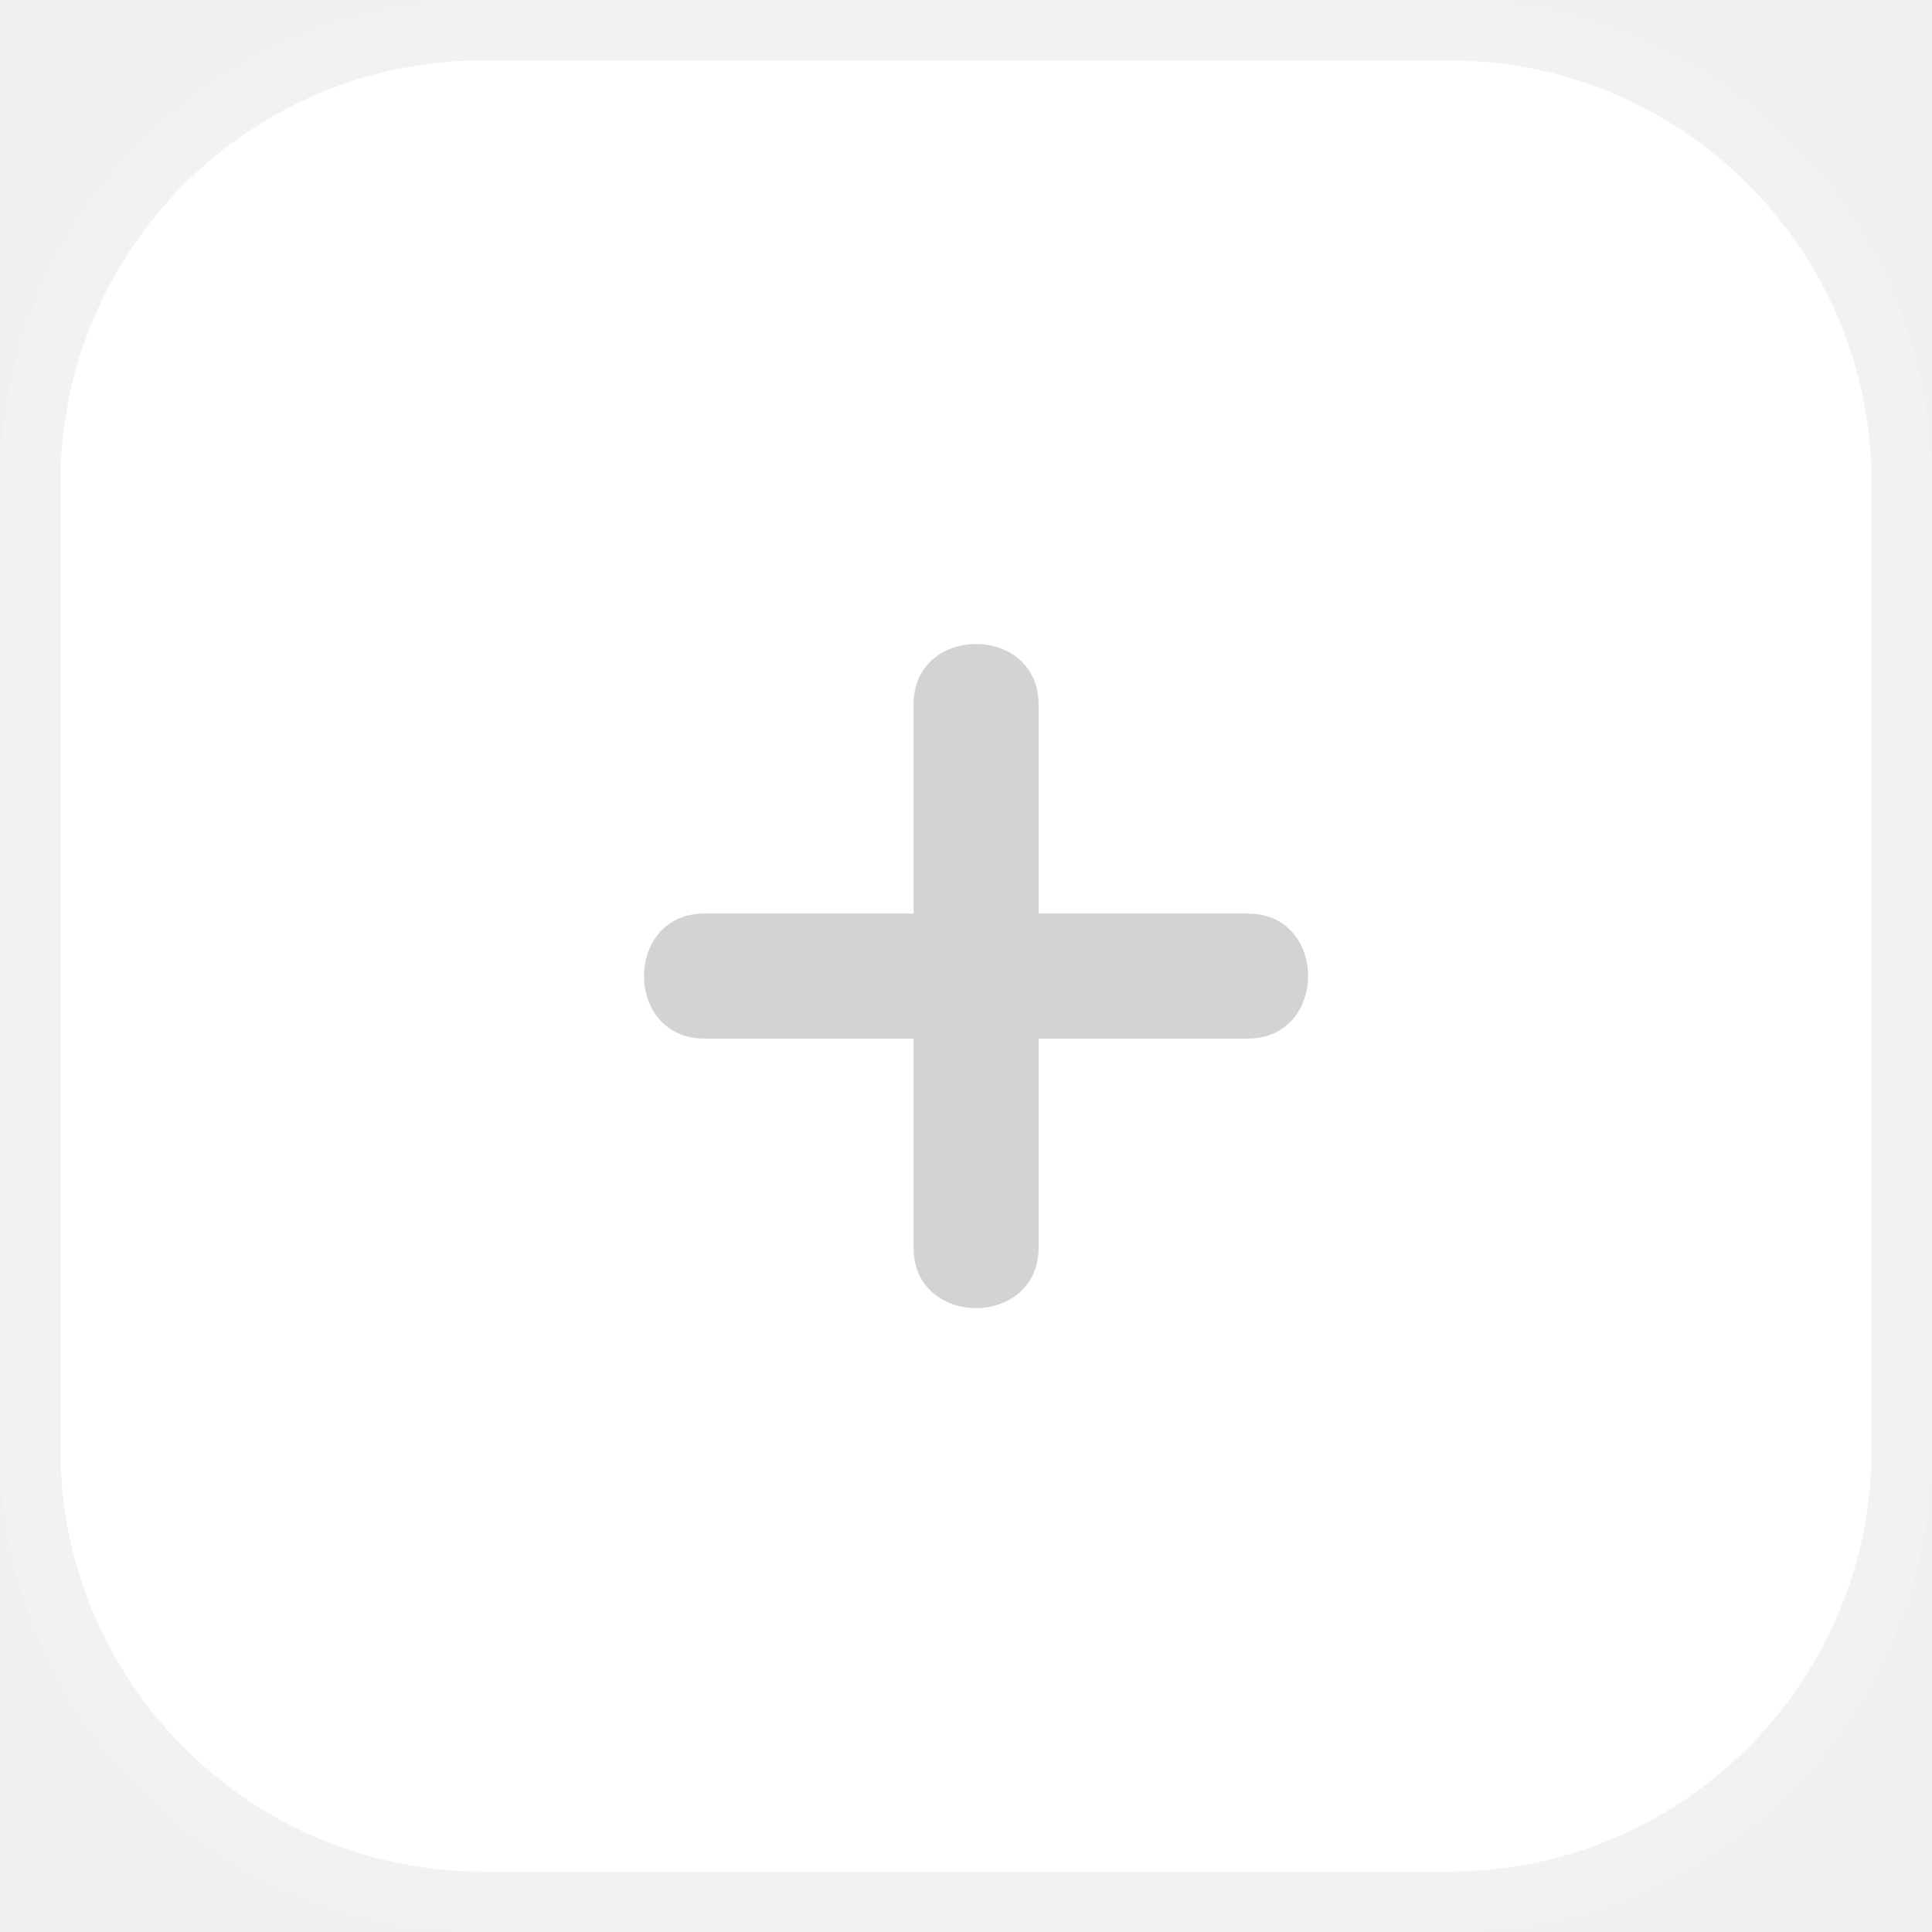
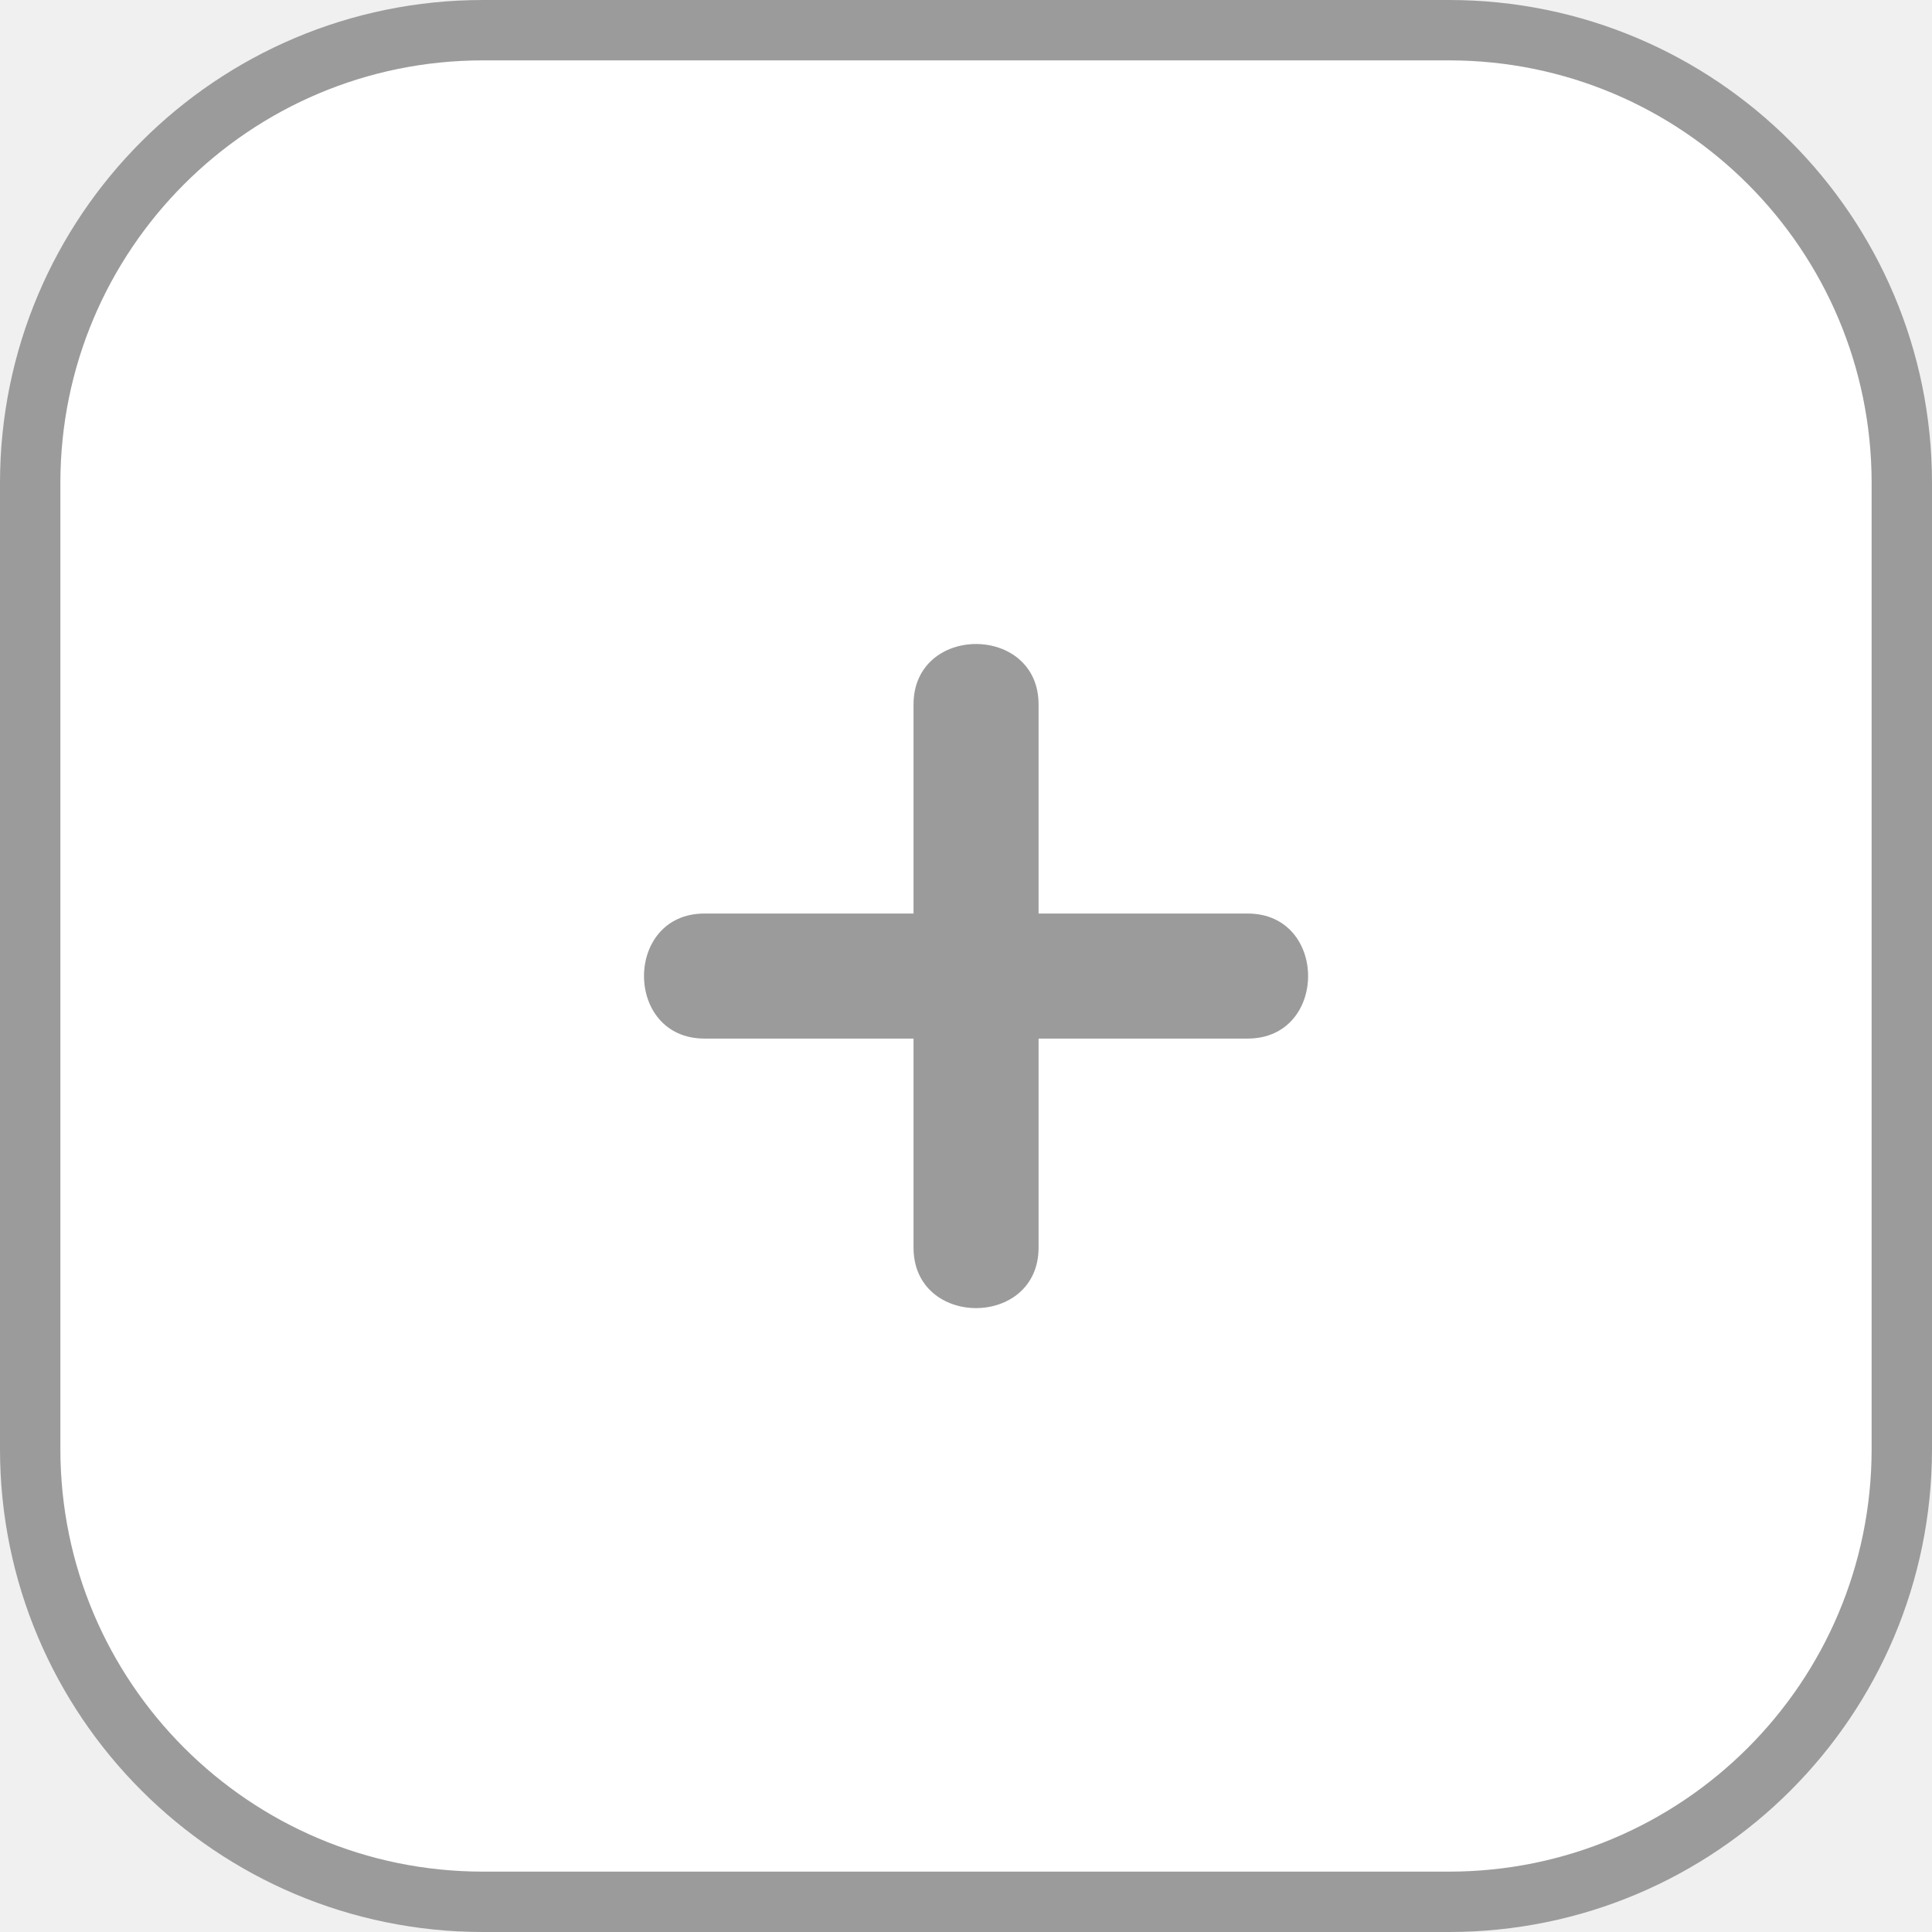
<svg xmlns="http://www.w3.org/2000/svg" width="32" height="32" viewBox="0 0 32 32" fill="none">
-   <rect x="0.5" y="0.5" width="31" height="31" rx="7.5" fill="white" stroke="#F2F2F2" />
-   <path d="M20.665 15.131H17.202V11.668C17.202 10.333 15.131 10.333 15.131 11.668V15.131H11.668C10.333 15.131 10.333 17.202 11.668 17.202H15.131V20.665C15.131 22 17.202 22 17.202 20.665V17.202H20.665C22 17.202 22 15.131 20.665 15.131Z" fill="#D3D3D3" />
+   <rect x="0.5" y="0.5" width="31" height="31" rx="7.5" fill="white" stroke="#9B9B9B" />
+   <path d="M20.665 15.131H17.202V11.668C17.202 10.333 15.131 10.333 15.131 11.668V15.131H11.668C10.333 15.131 10.333 17.202 11.668 17.202H15.131V20.665C15.131 22 17.202 22 17.202 20.665V17.202H20.665C22 17.202 22 15.131 20.665 15.131Z" fill="#9B9B9B" />
</svg>
